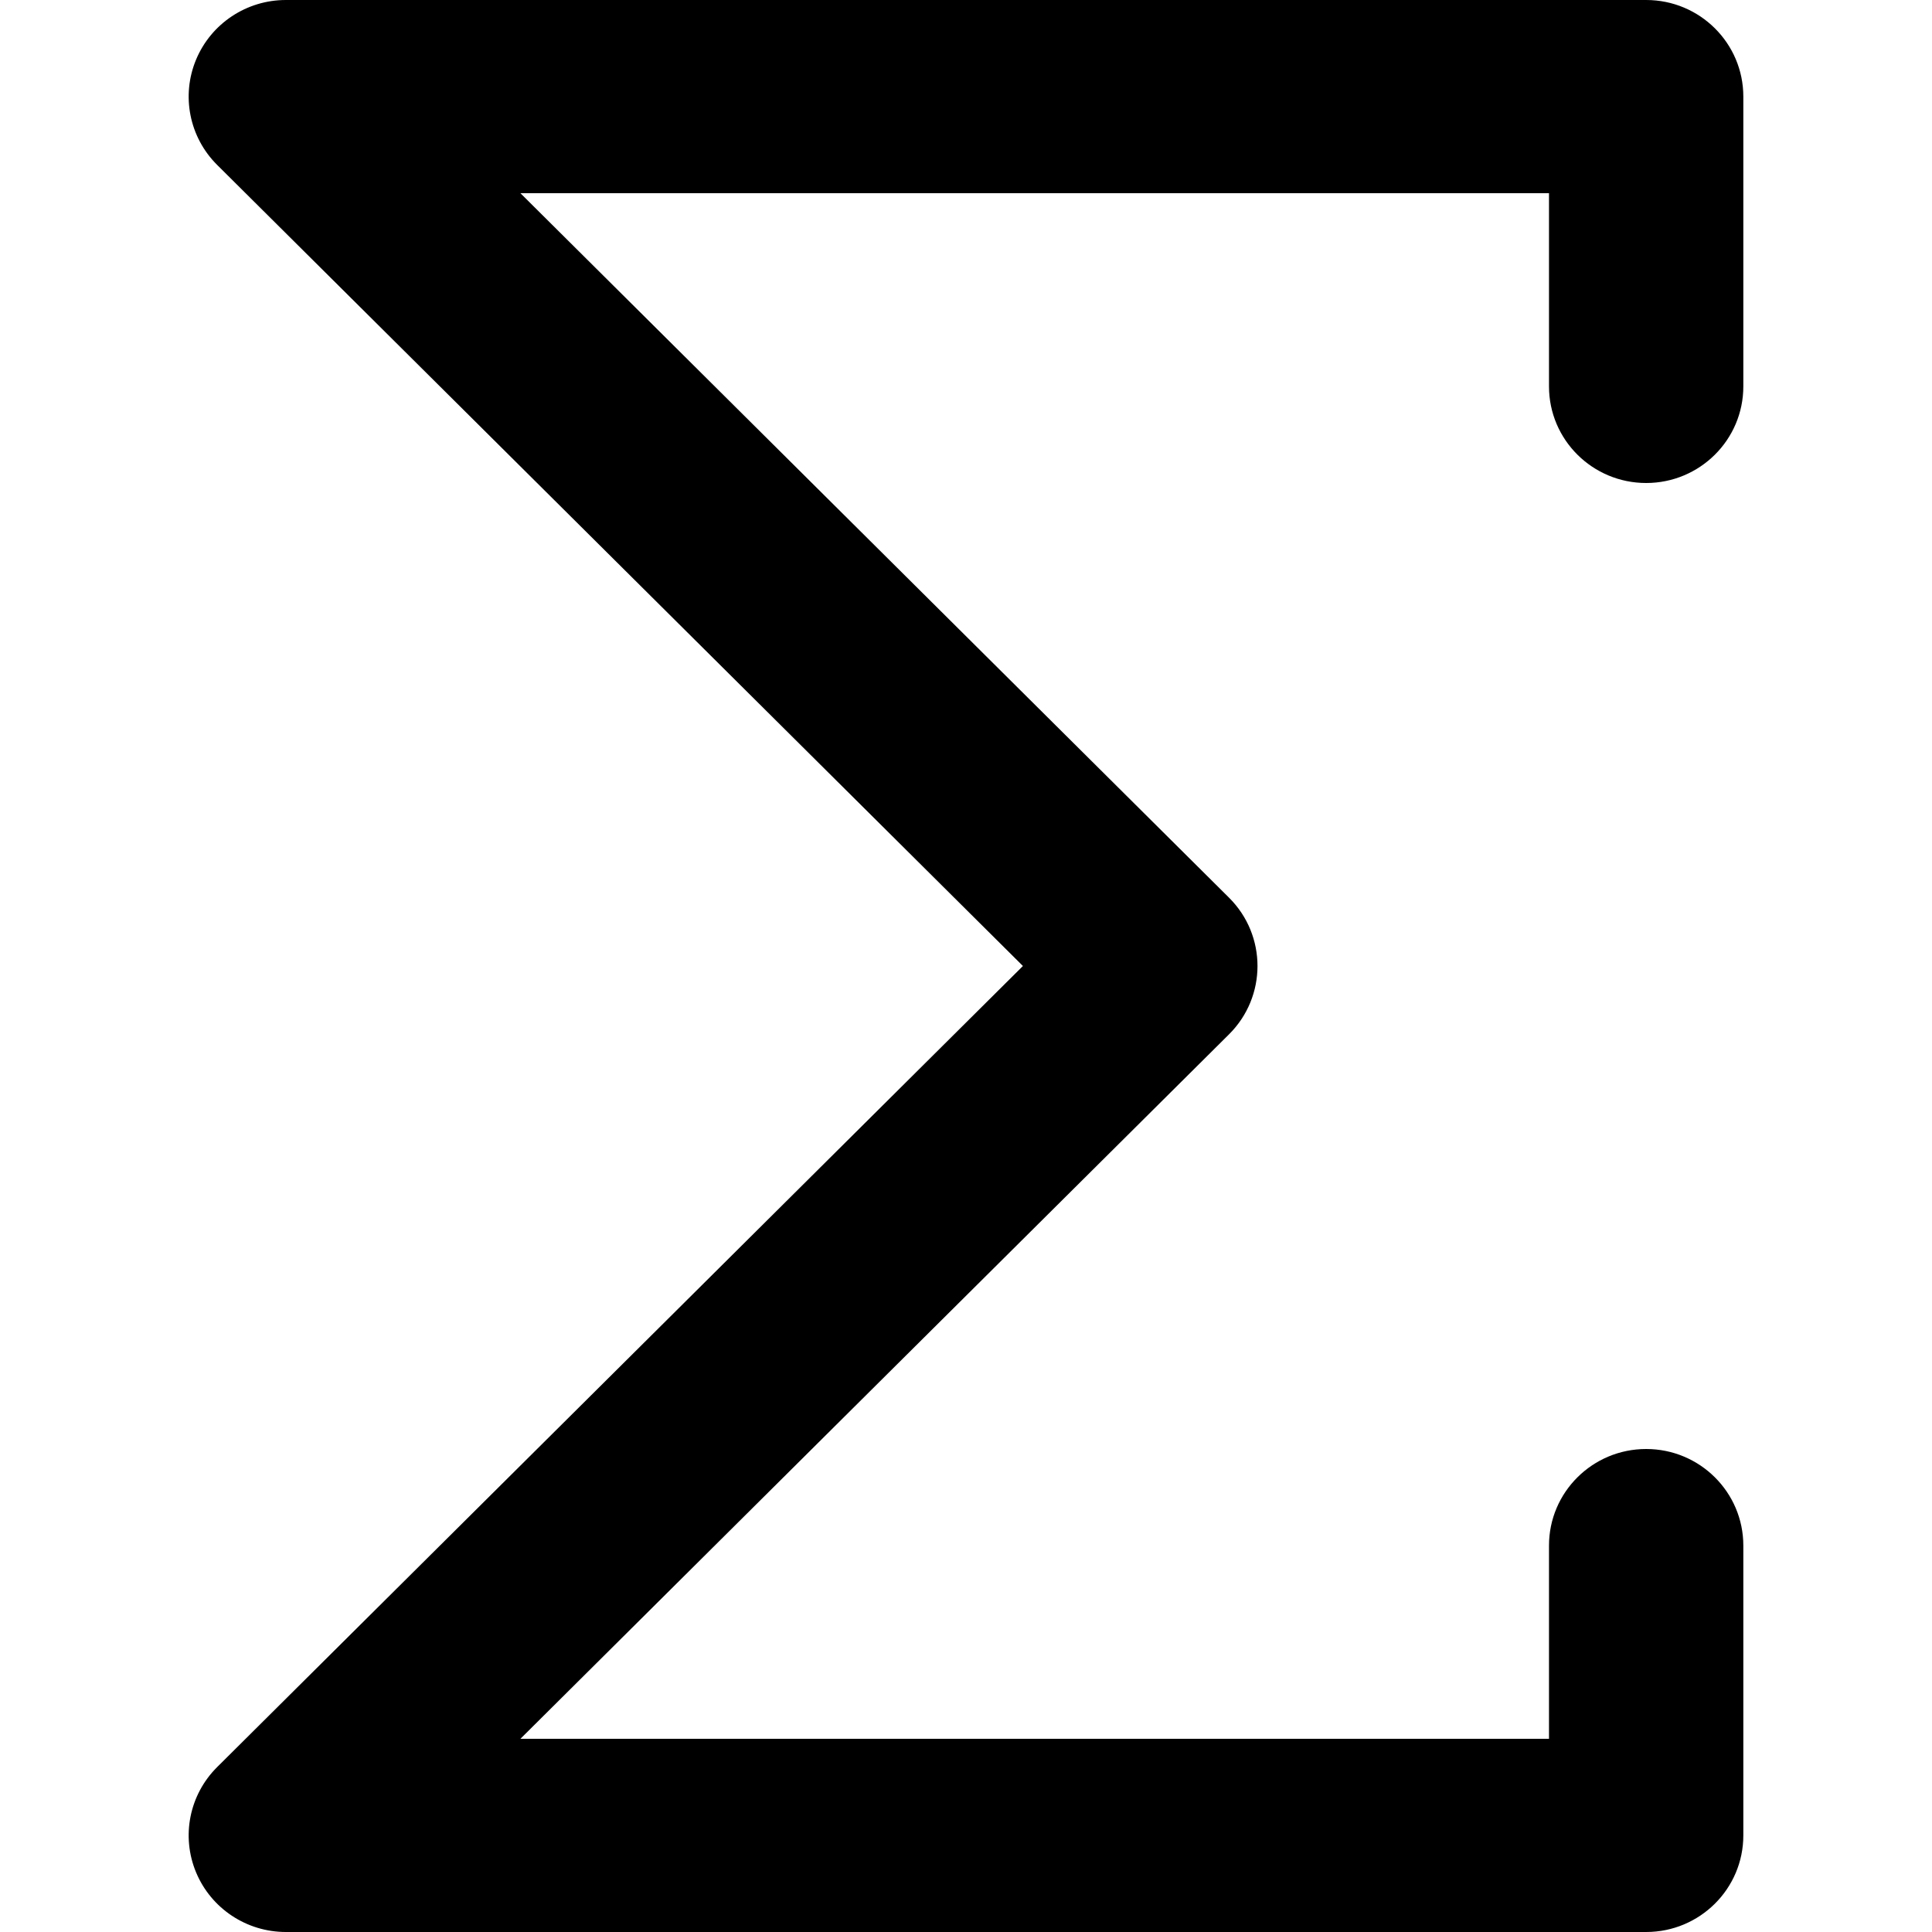
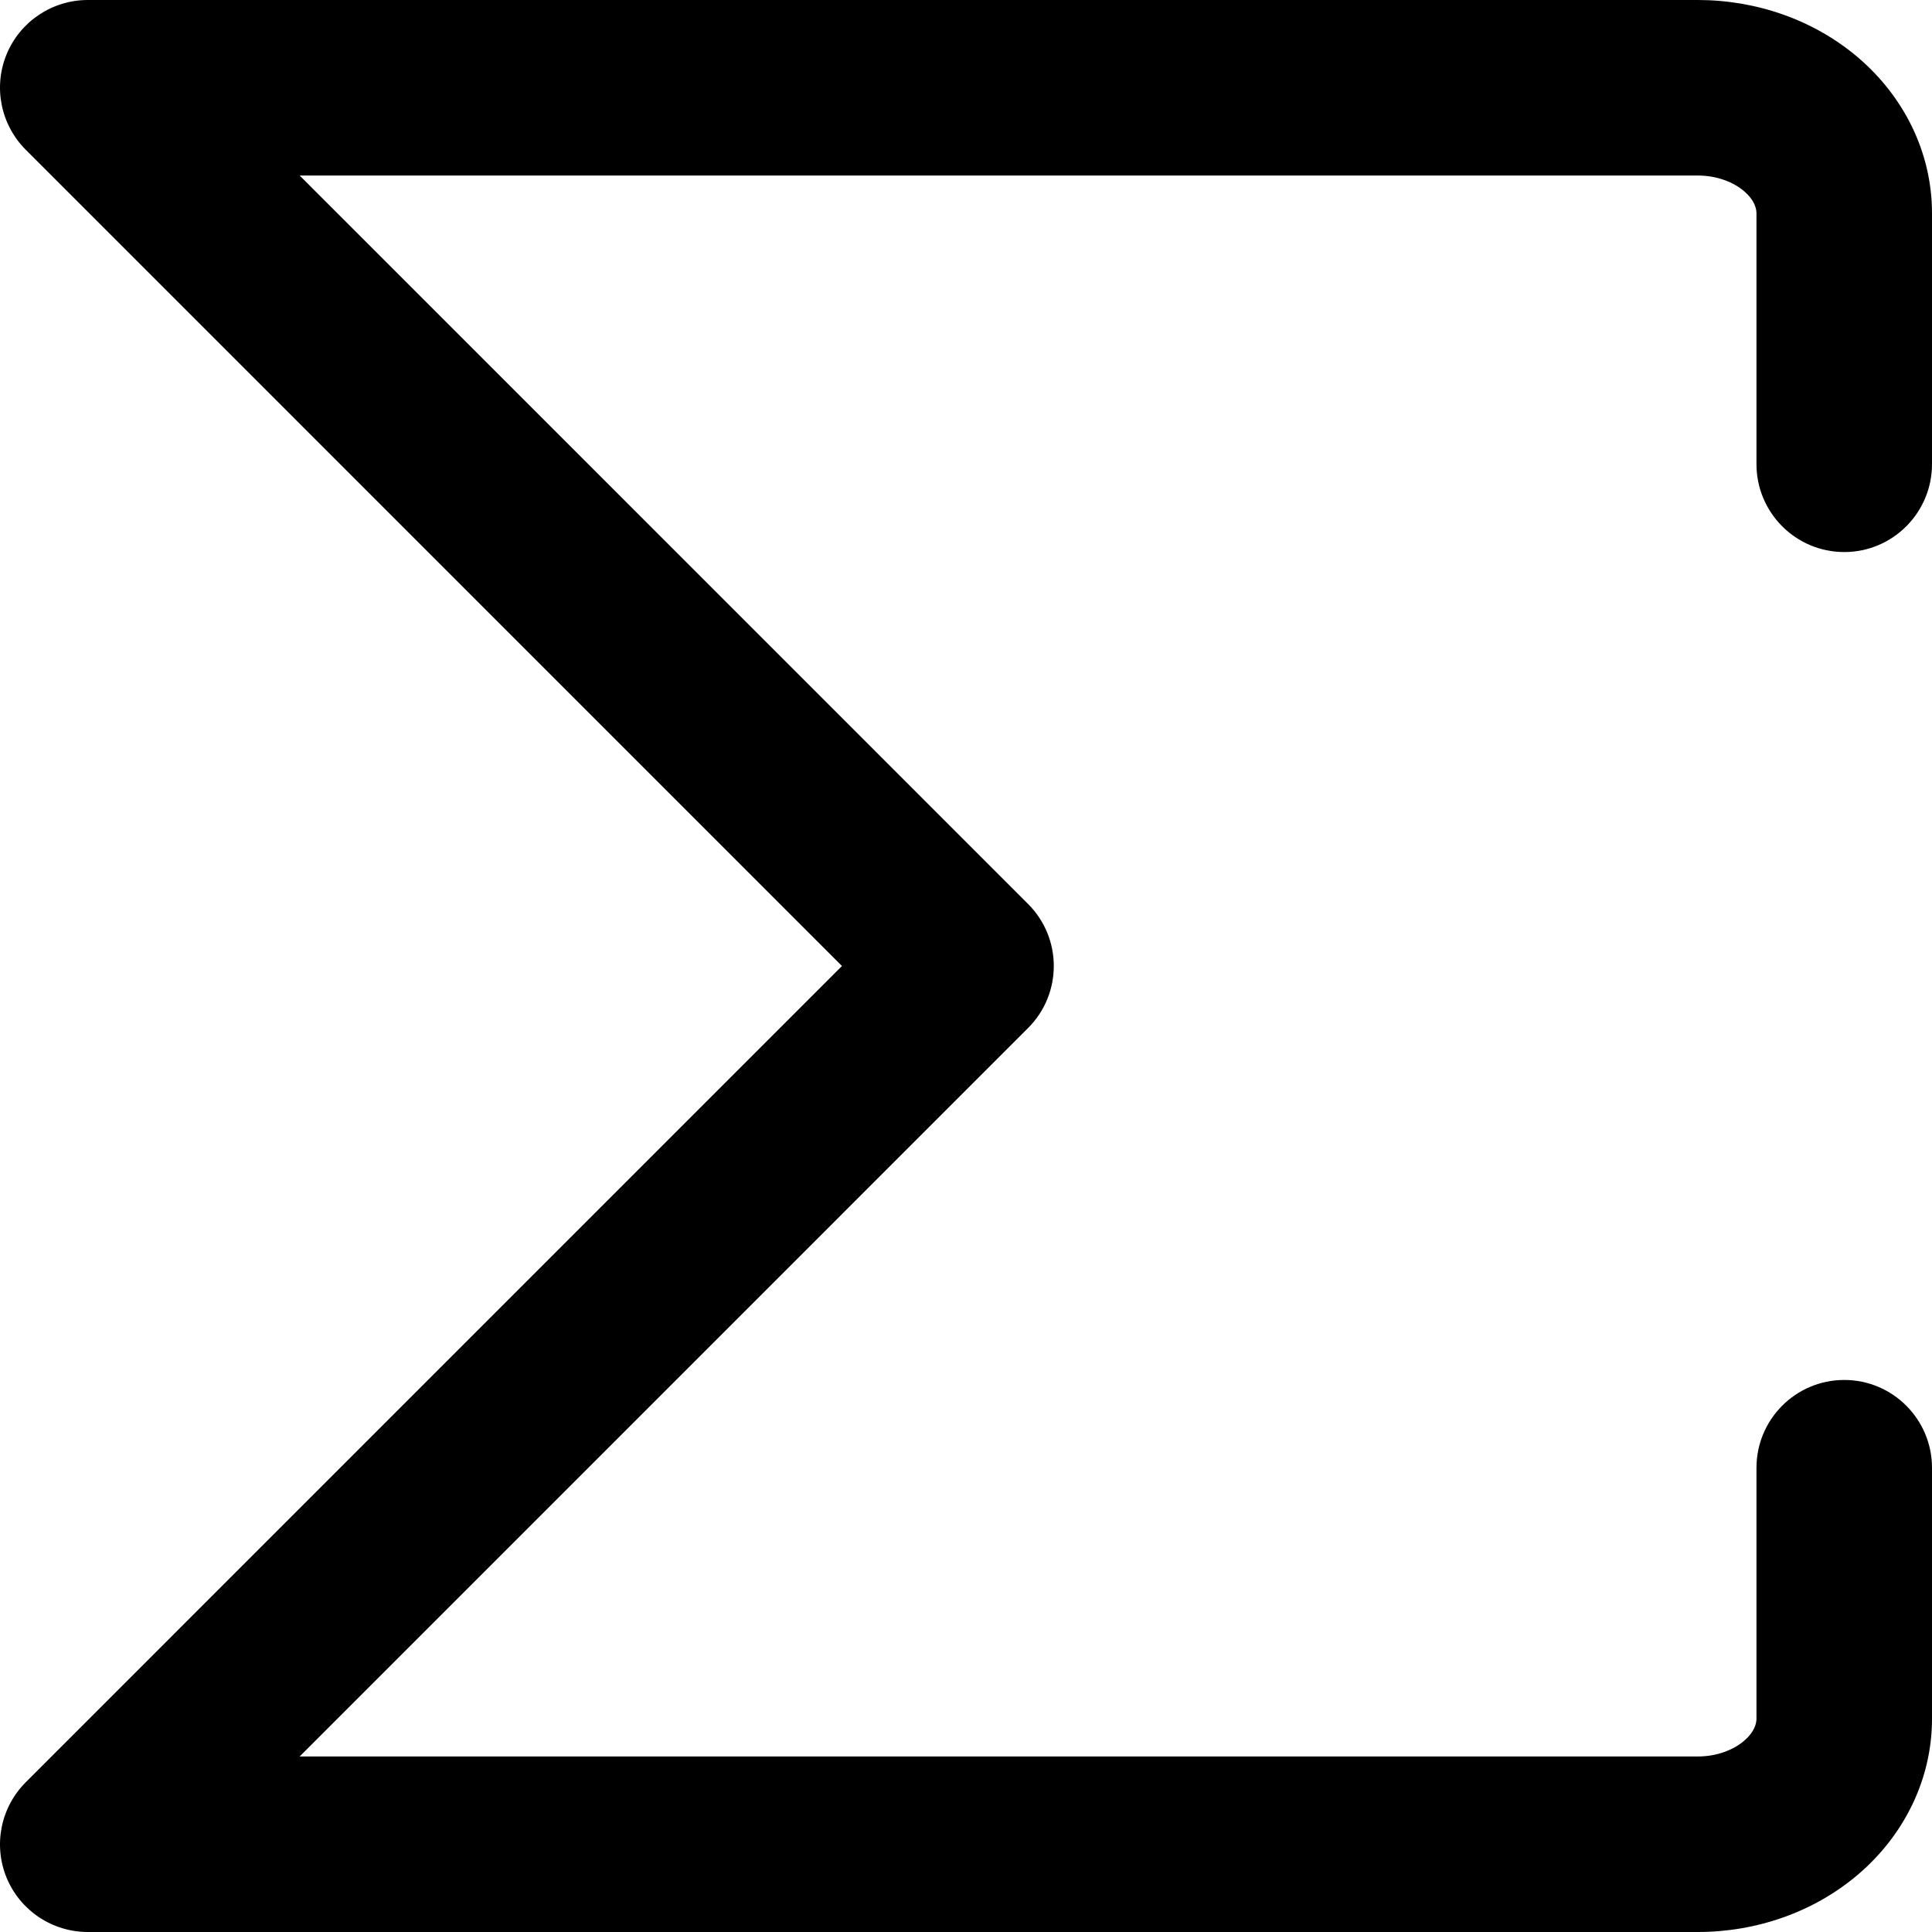
<svg xmlns="http://www.w3.org/2000/svg" width="512" height="512" viewBox="0 0 512 512" fill="none">
-   <path fill-rule="evenodd" clip-rule="evenodd" d="M51.961 15.803C55.947 6.237 65.336 0 75.751 0H436.25C450.471 0 462 11.461 462 25.6V102.4C462 116.538 450.471 128 436.25 128C422.029 128 410.5 116.538 410.5 102.4V51.2H137.917L325.708 237.898C335.764 247.896 335.764 264.105 325.708 274.102L137.917 460.8H410.5V409.6C410.5 395.462 422.029 384 436.25 384C450.471 384 462 395.462 462 409.6V486.4C462 500.539 450.471 512 436.25 512H75.751C65.336 512 55.947 505.763 51.961 496.197C47.975 486.631 50.178 475.62 57.543 468.298L271.084 256L57.543 43.702C50.178 36.38 47.975 25.369 51.961 15.803Z" fill="black" />
+   <g clip-path="url(#clip0_3484_8373)">
+     <path d="M465.483 123V56.519C465.483 55.133 464.845 52.93 462.226 50.685C459.496 48.343 455.129 46.518 449.953 46.518H79.415L272.449 239.56C281.538 248.649 281.538 263.351 272.449 272.44L79.415 465.483H449.953C455.129 465.483 459.496 463.655 462.226 461.316C464.845 459.071 465.483 456.865 465.483 455.483V389C465.483 376.146 475.888 365.704 488.743 365.704C501.595 365.704 512 376.146 512 389V455.483C512 471.729 504.454 486.435 492.528 496.66C480.713 506.789 465.353 512 449.953 512H23.277C13.864 512 5.364 506.34 1.762 497.644C-1.836 488.948 0.184 478.956 6.838 472.3L223.13 256L6.838 39.699C0.184 33.045 -1.836 23.052 1.762 14.357C5.364 5.66 13.864 0 23.277 0H449.953C465.353 0 480.713 5.213 492.528 15.342C504.454 25.566 512 40.272 512 56.519V123C512 135.854 501.595 146.297 488.743 146.297C475.888 146.297 465.483 135.854 465.483 123Z" fill="black" />
+   </g>
</svg>
